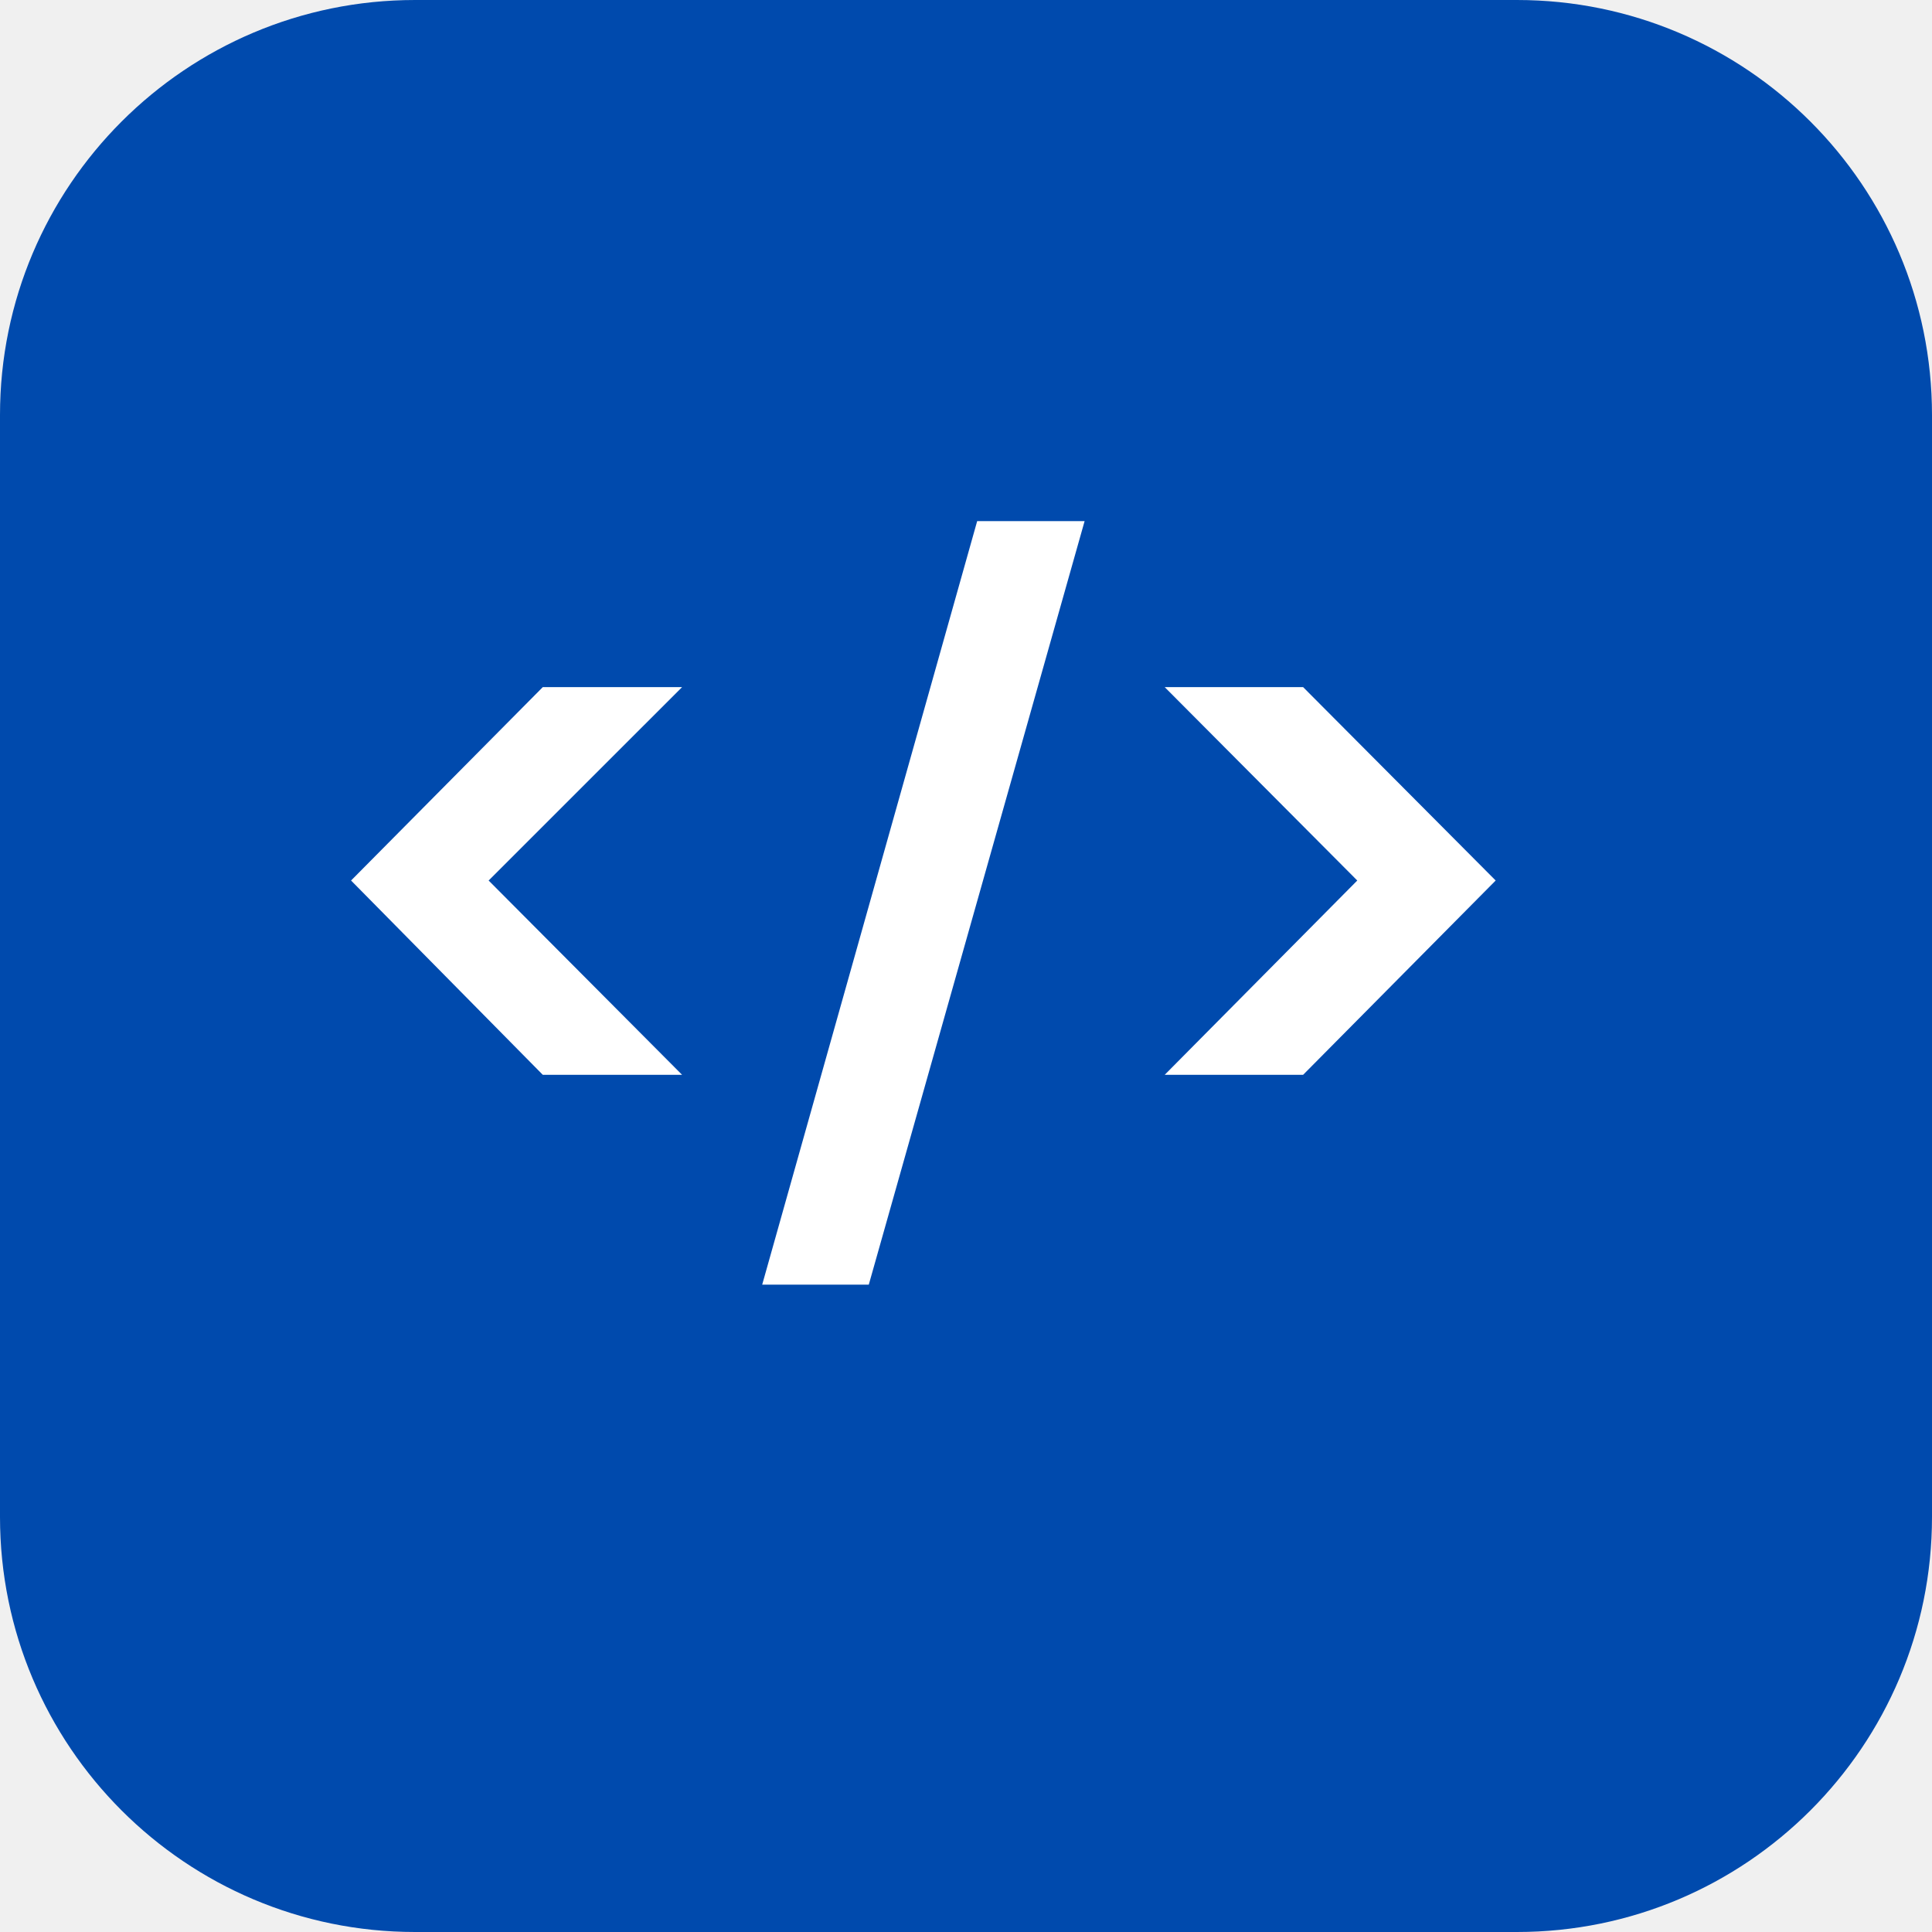
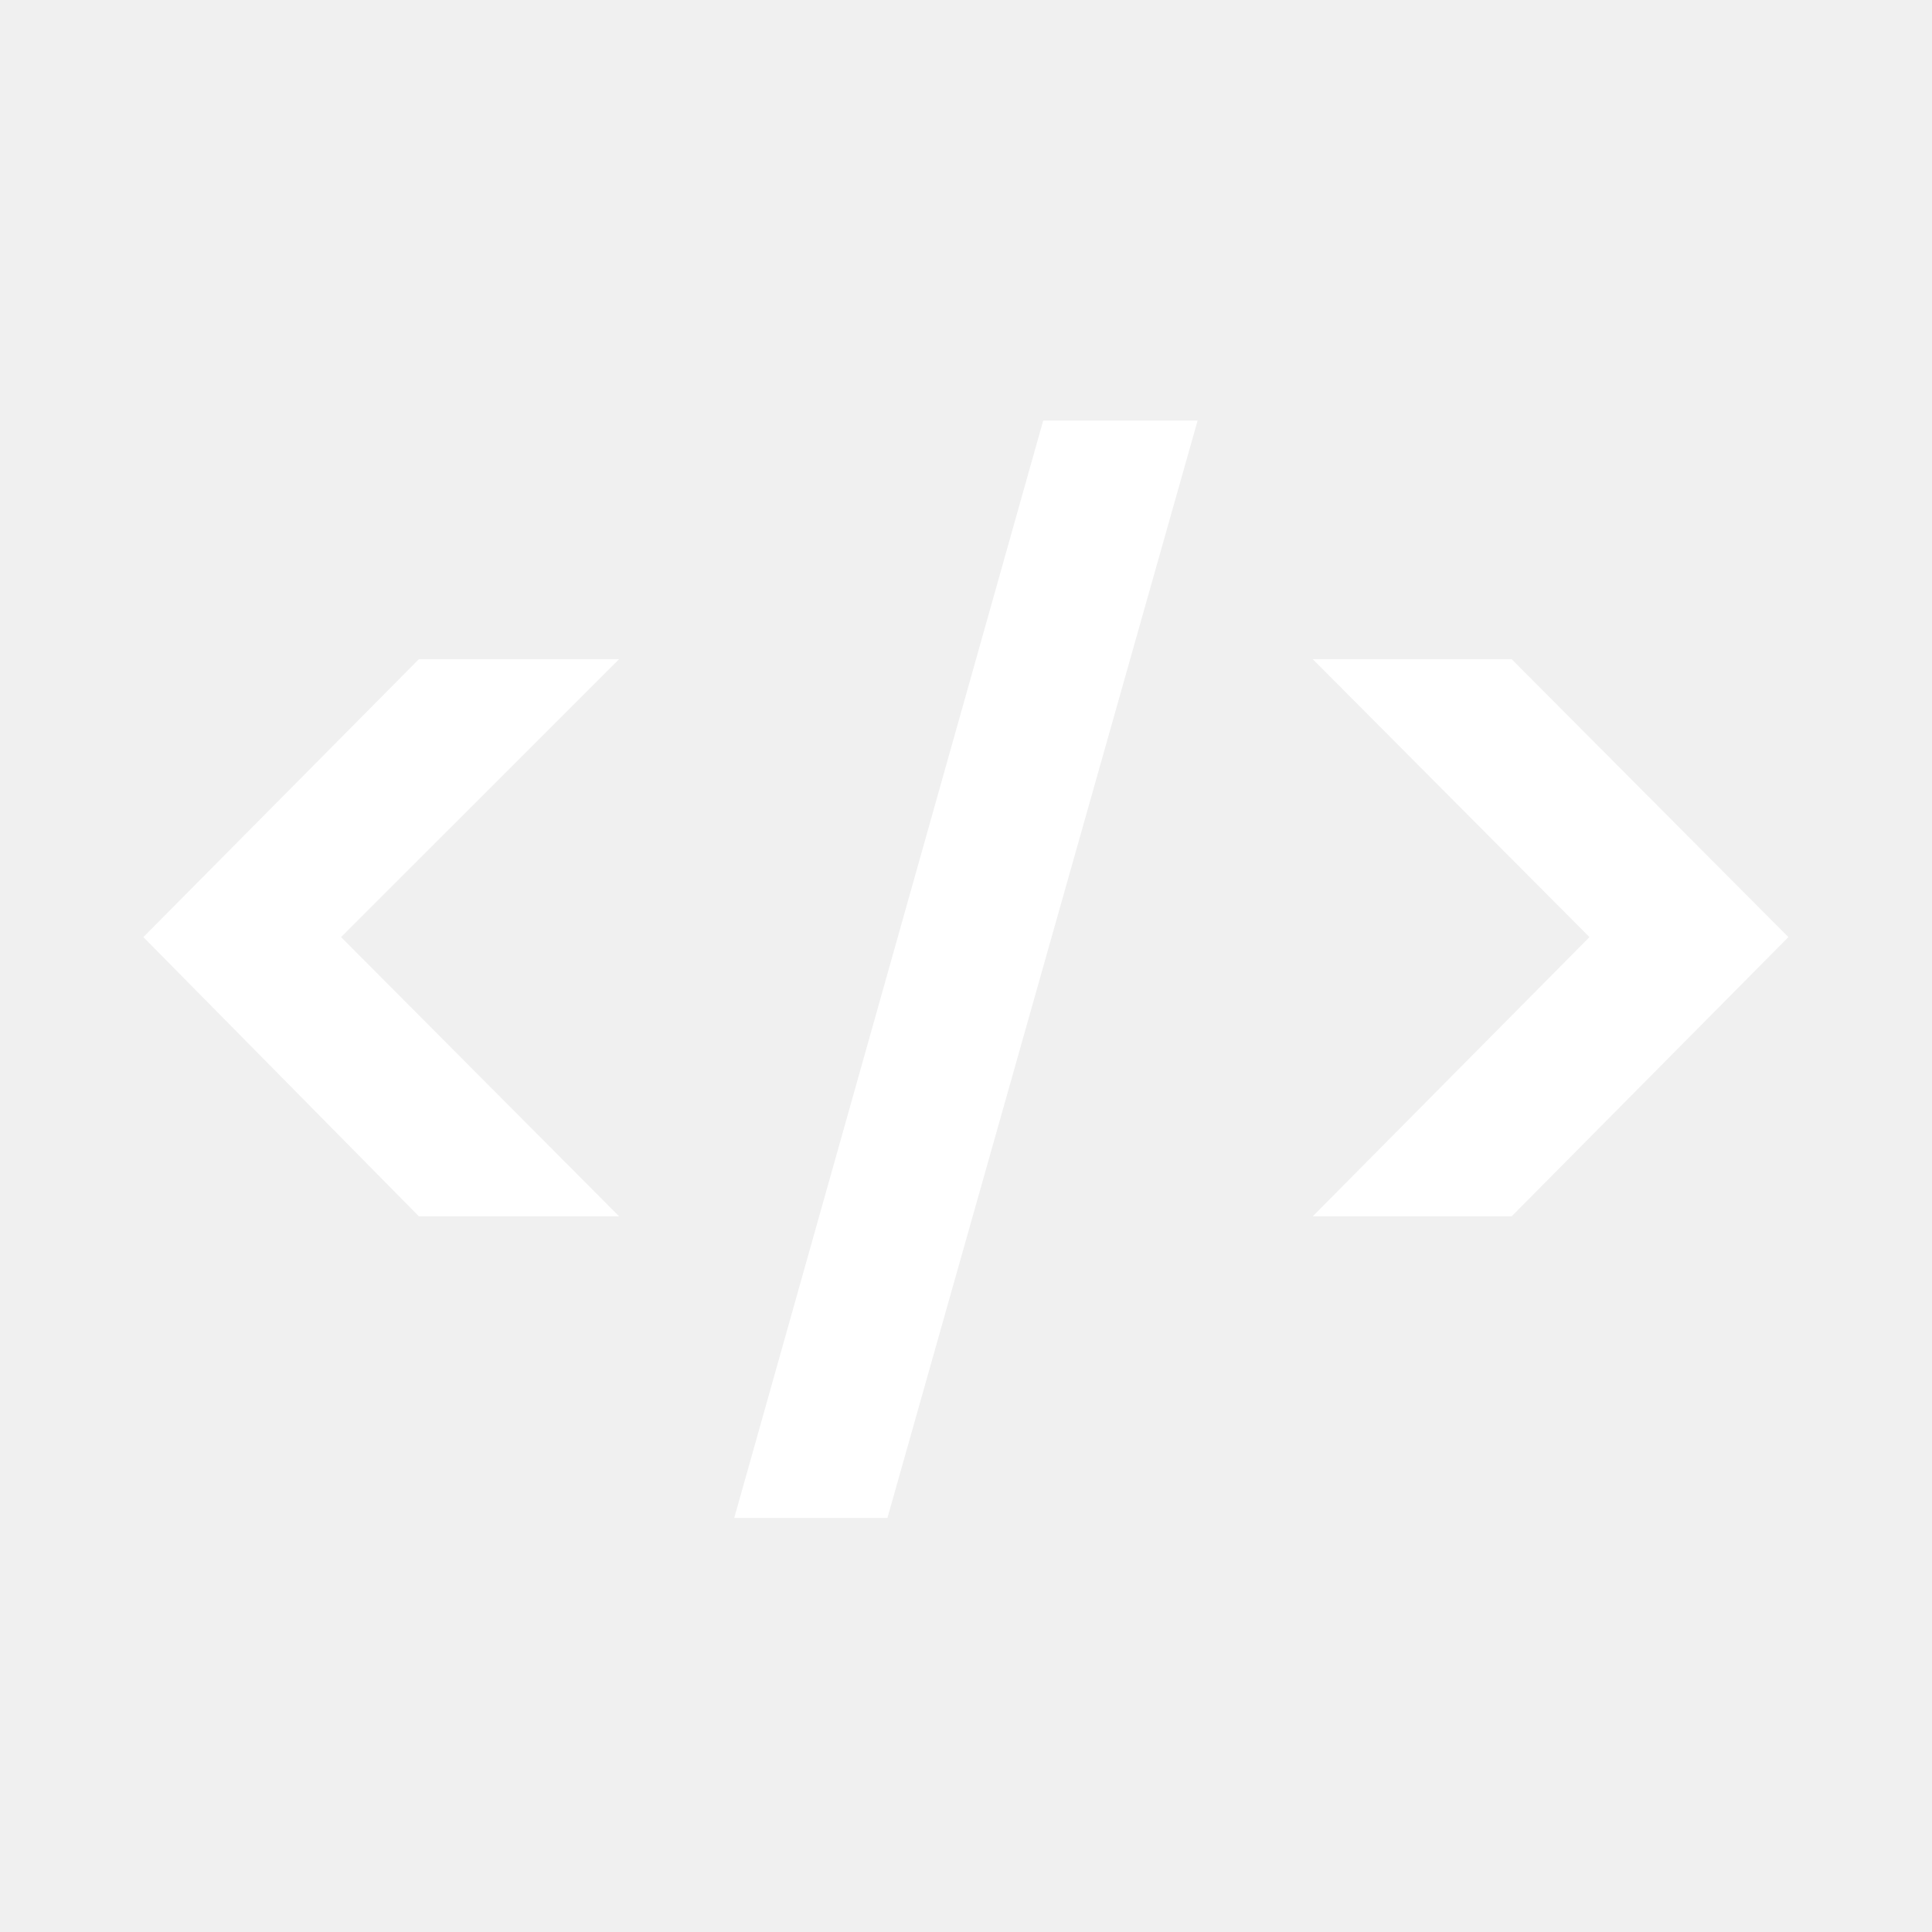
- <svg xmlns="http://www.w3.org/2000/svg" viewBox="0 0 512 512" width="32" height="32">
+ <svg xmlns="http://www.w3.org/2000/svg" viewBox="0 0 375 375" width="32" height="32" preserveAspectRatio="xMidYMid meet">
  <style>
-     .bg { fill: #004aad; }
-     .fg { fill: #ffffff; }
+     .mark { fill: #ffffff; }
    @media (prefers-color-scheme: light) {
-       .bg { fill: #ffffff; }
-       .fg { fill: #004aad; }
+       .mark { fill: #004aad; }
    }
  </style>
-   <rect class="bg" width="512" height="512" rx="110" />
-   <g class="fg" transform="translate(78, 90) scale(0.95)">
+   <g class="mark" transform="translate(12, 31)">
    <path d="M 69.312 -31.906 L 15.828 -86.109 L 69.312 -140.062 L 108.172 -140.062 L 54.203 -86.109 L 108.172 -31.906 Z" transform="translate(0, 237)" />
    <path d="M 5.516 26.625 L 65.484 -186.359 L 95.453 -186.359 L 35.25 26.625 Z" transform="translate(125, 237)" />
    <path d="M 16.797 -31.906 L 70.516 -86.109 L 16.797 -140.062 L 55.406 -140.062 L 109.125 -86.109 L 55.406 -31.906 Z" transform="translate(226, 237)" />
  </g>
</svg>
